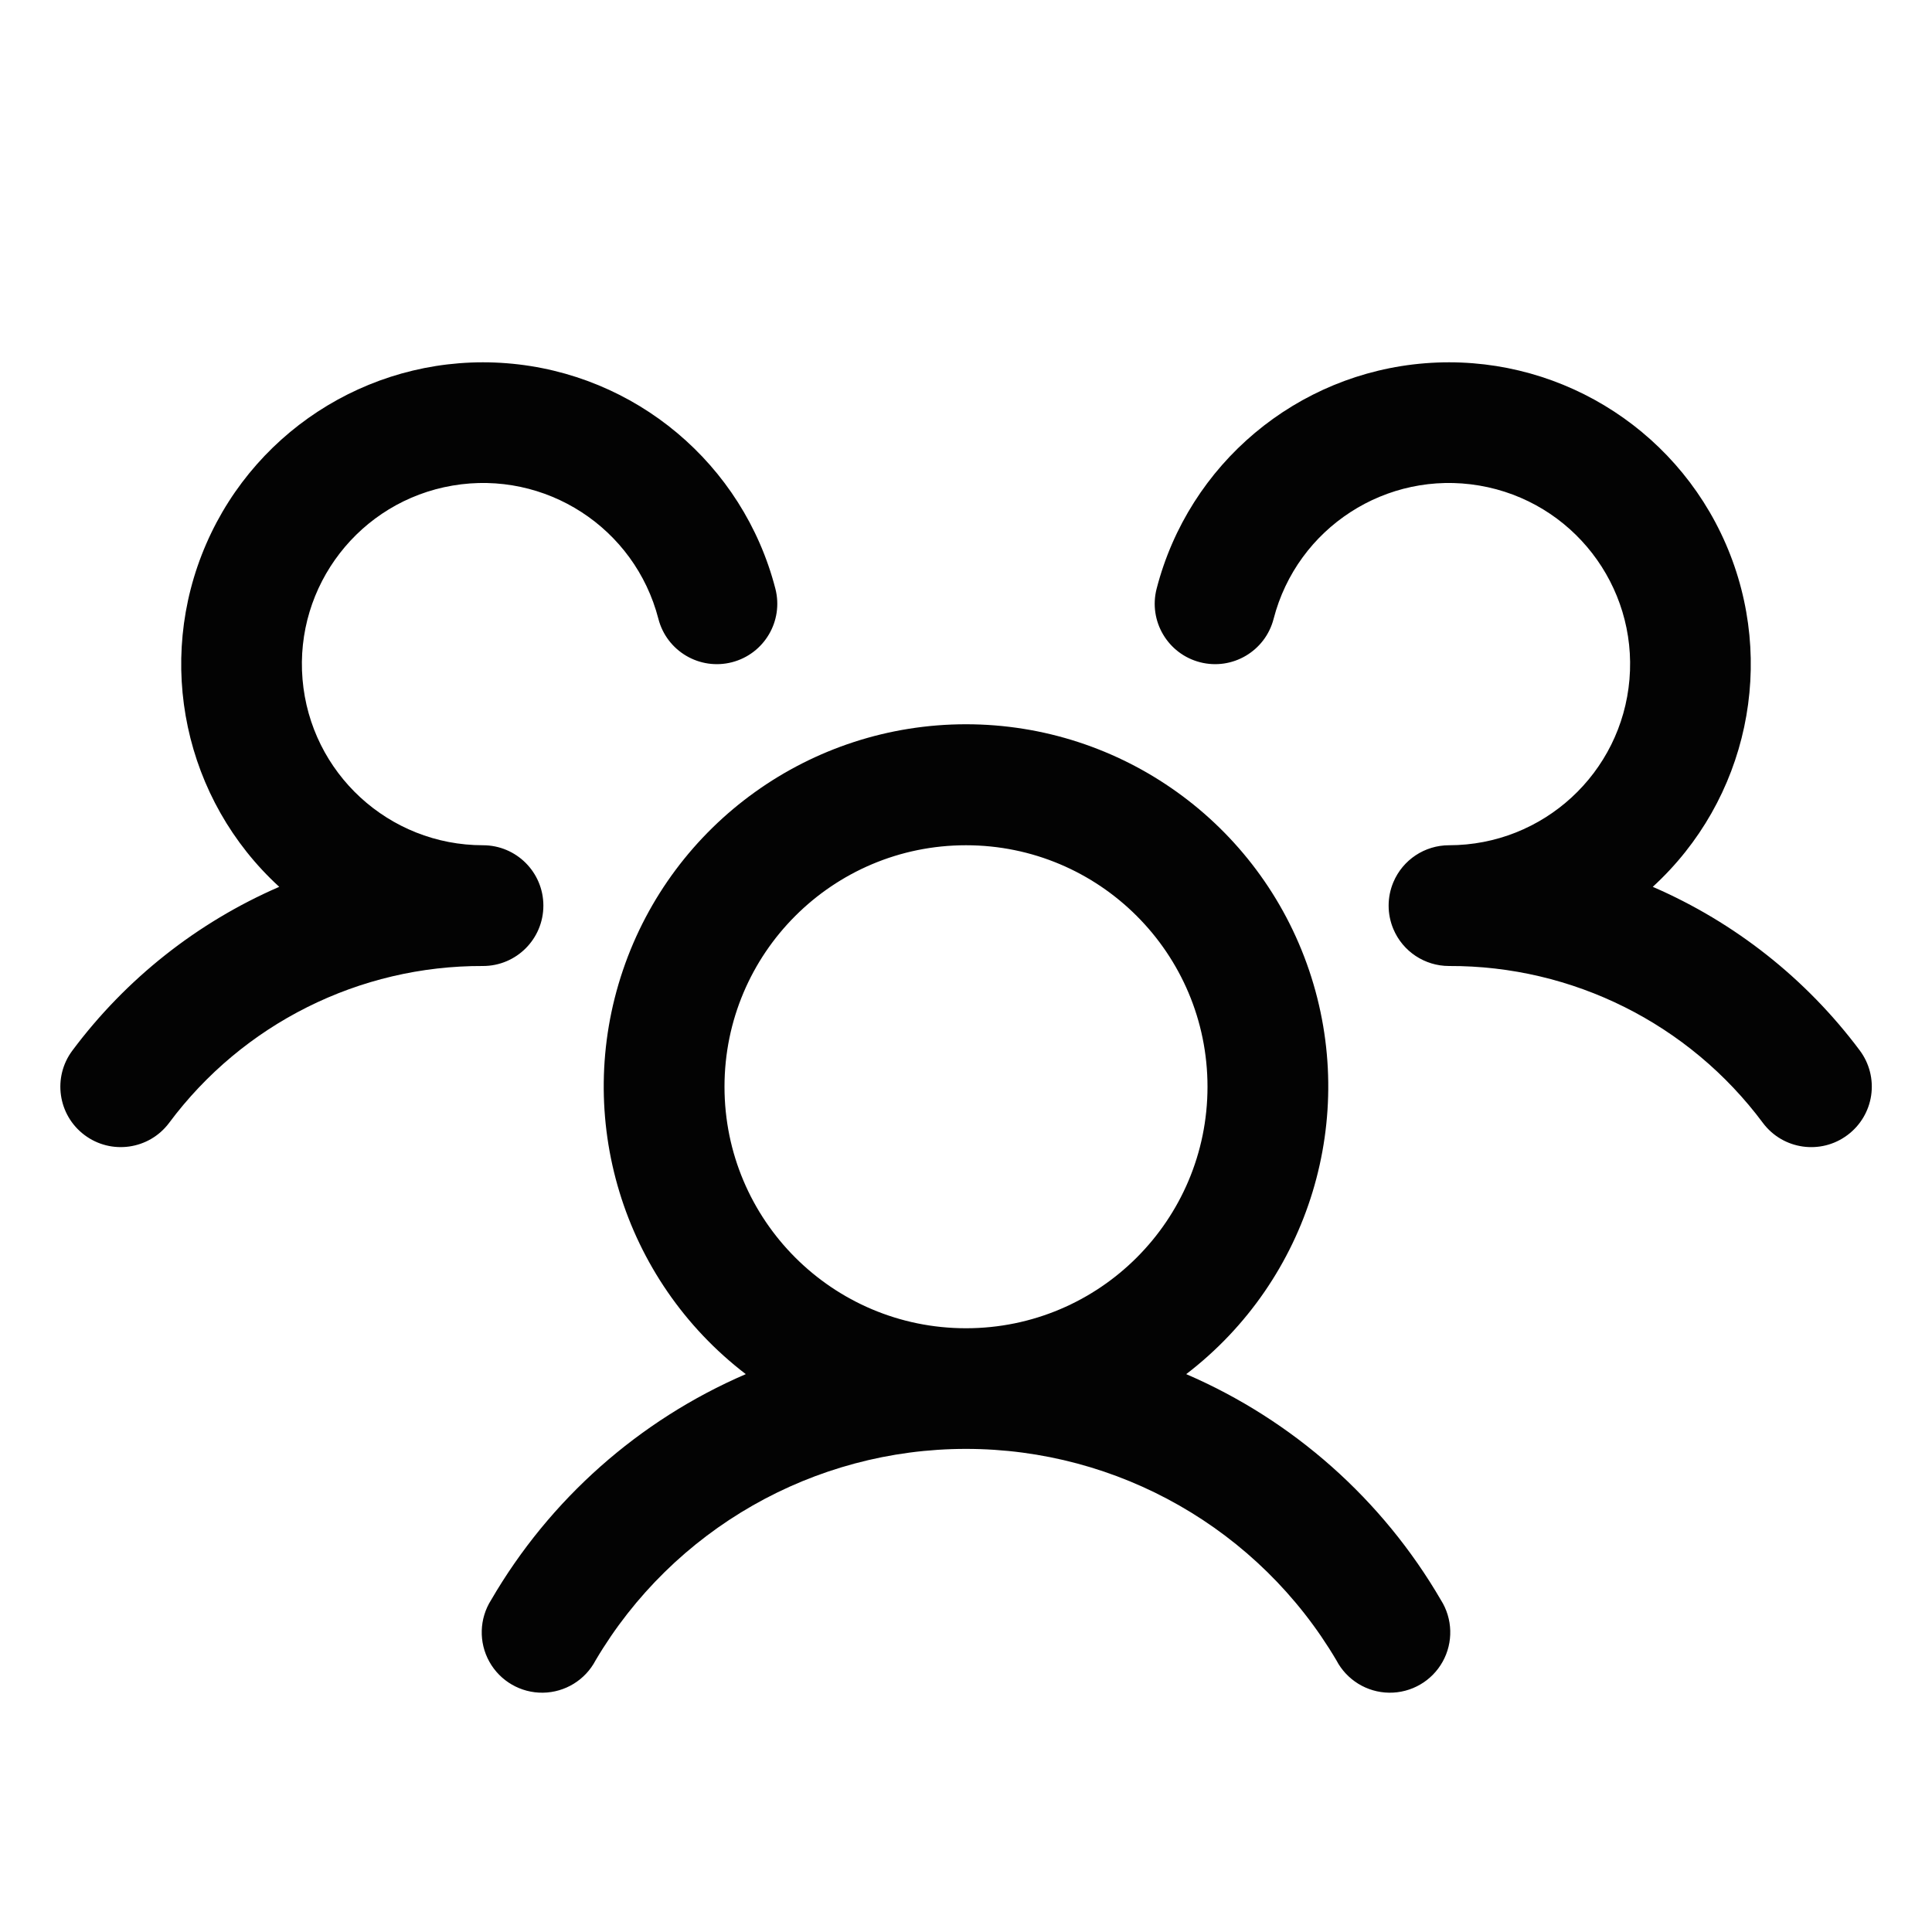
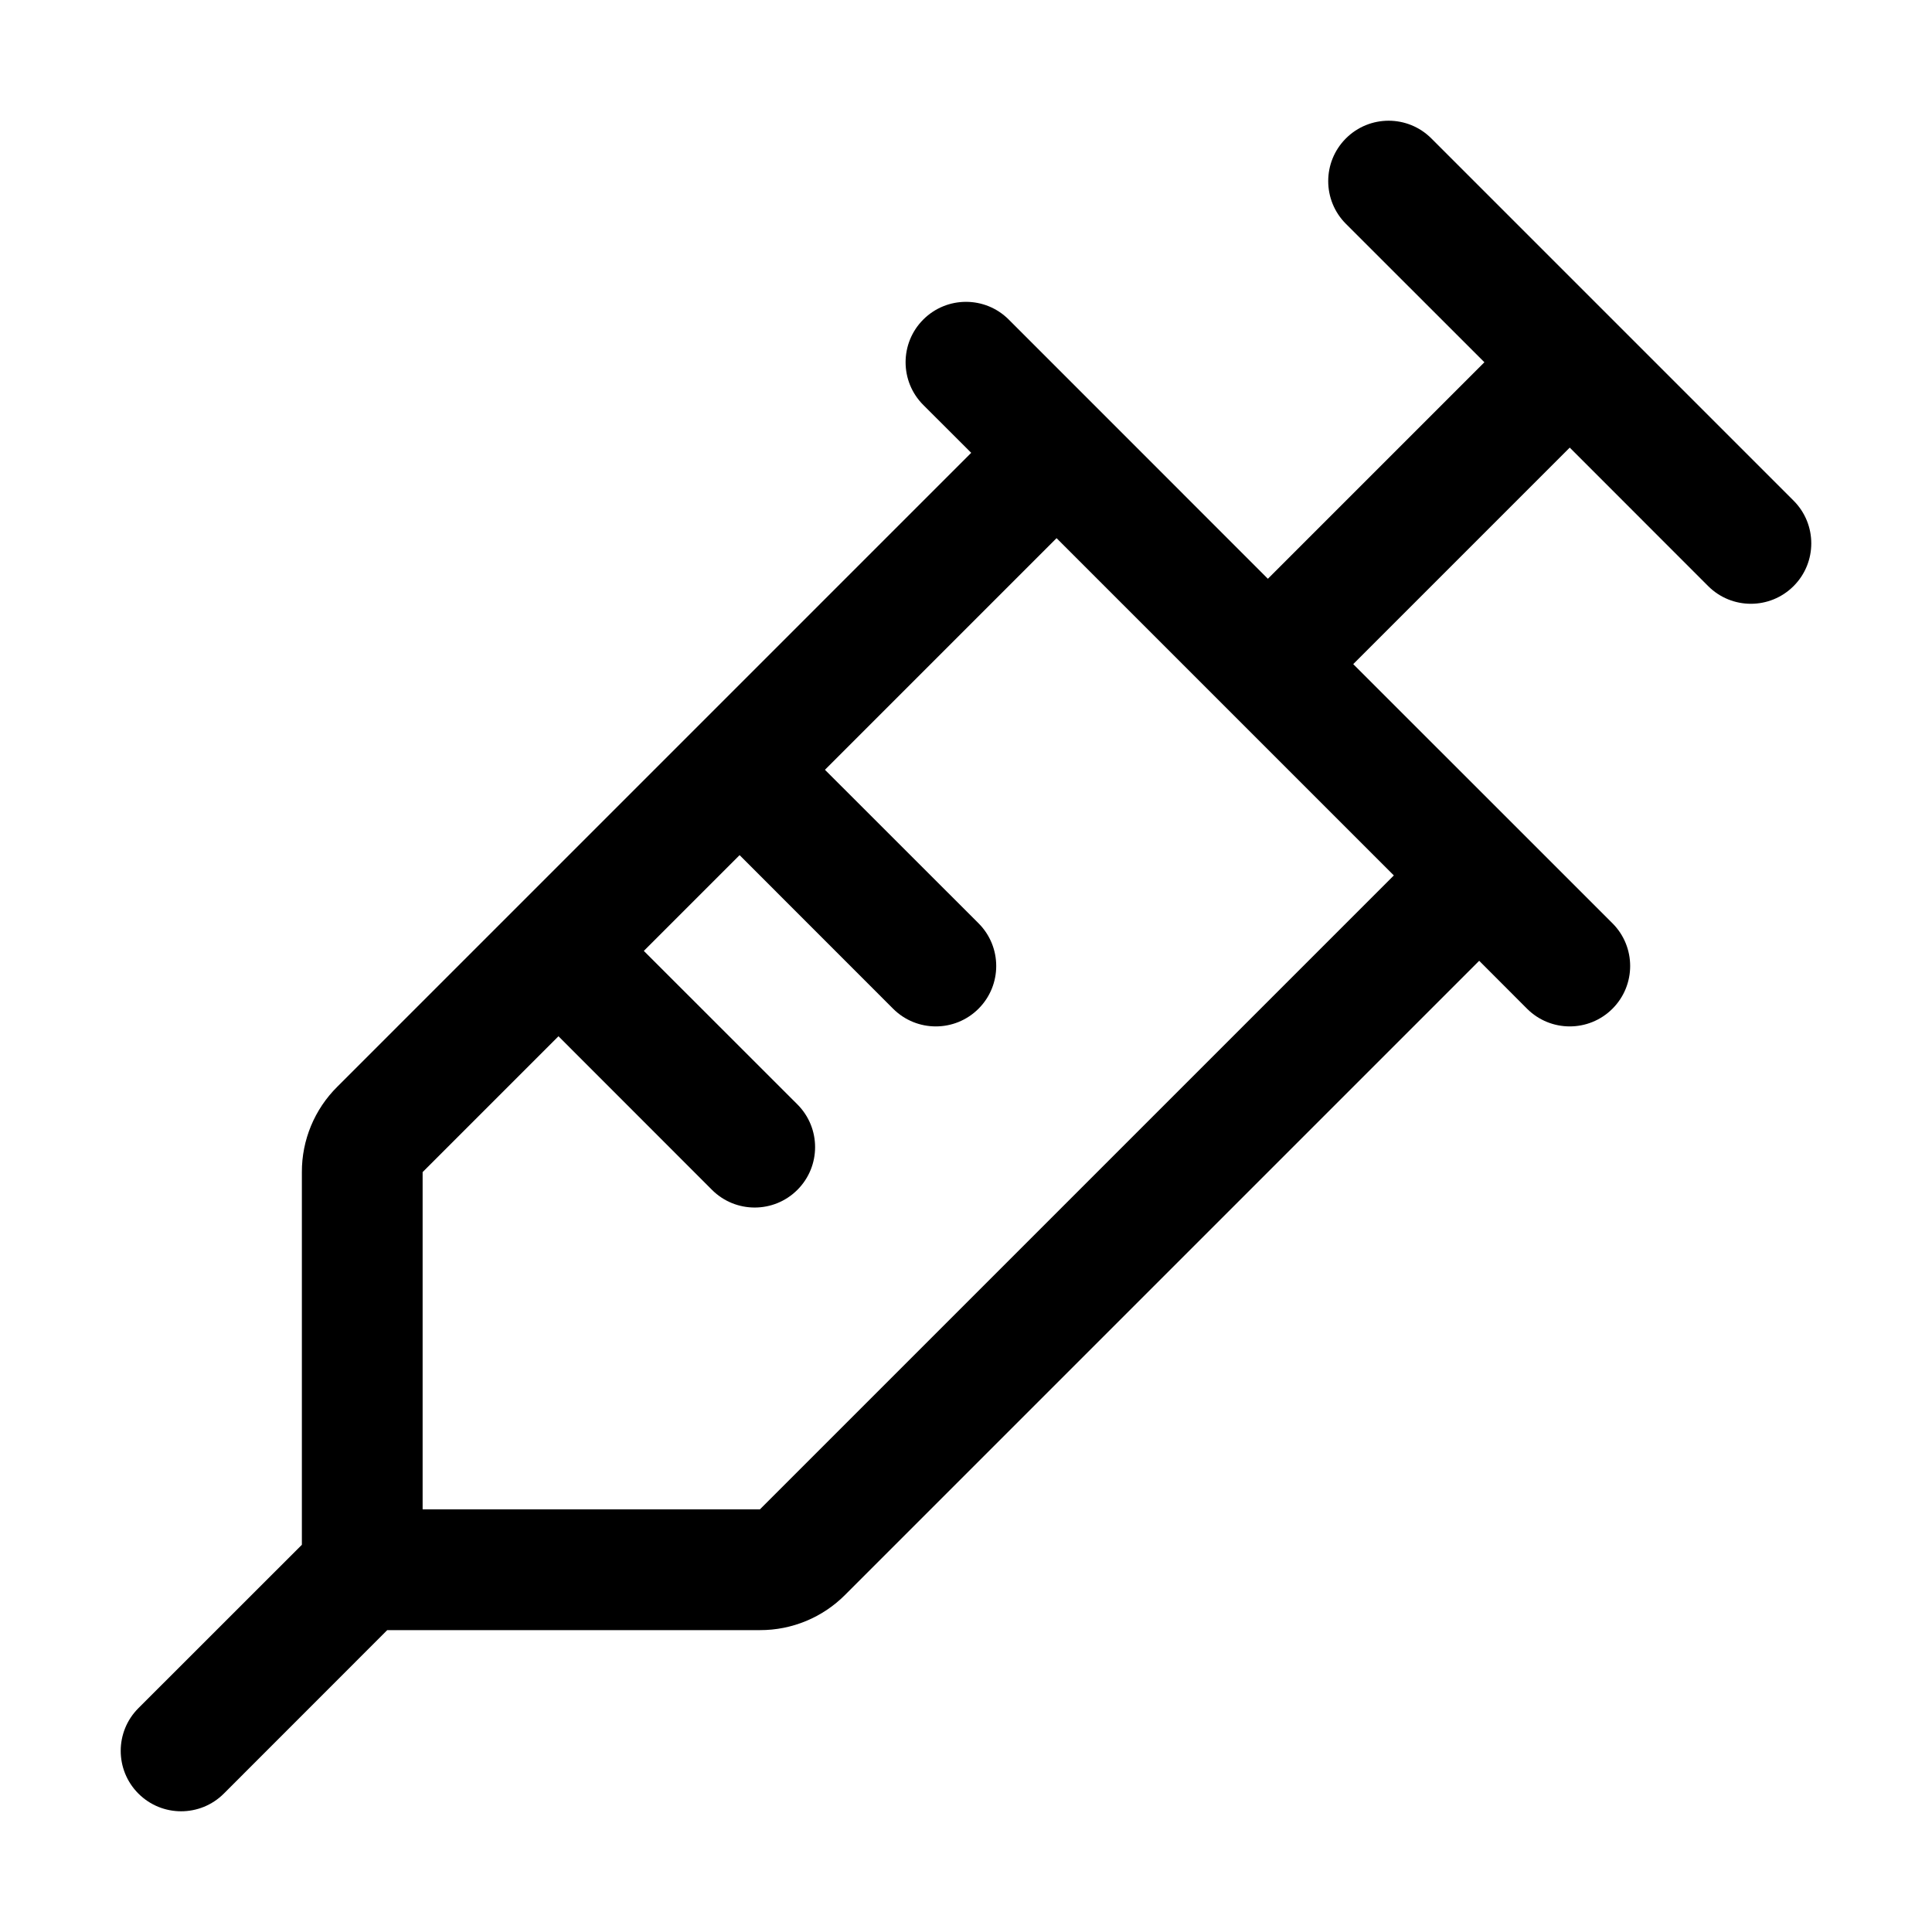
- <svg xmlns="http://www.w3.org/2000/svg" width="32" height="32" fill="#030303" viewBox="0 0 256 256">
-   <path d="M244.8,150.4a8,8,0,0,1-11.2-1.6A51.6,51.6,0,0,0,192,128a8,8,0,0,1-7.37-4.89,8,8,0,0,1,0-6.22A8,8,0,0,1,192,112a24,24,0,1,0-23.24-30,8,8,0,1,1-15.5-4A40,40,0,1,1,219,117.51a67.94,67.94,0,0,1,27.43,21.68A8,8,0,0,1,244.8,150.4ZM190.92,212a8,8,0,1,1-13.84,8,57,57,0,0,0-98.16,0,8,8,0,1,1-13.84-8,72.06,72.06,0,0,1,33.74-29.92,48,48,0,1,1,58.36,0A72.06,72.06,0,0,1,190.92,212ZM128,176a32,32,0,1,0-32-32A32,32,0,0,0,128,176ZM72,120a8,8,0,0,0-8-8A24,24,0,1,1,87.24,82a8,8,0,1,0,15.5-4A40,40,0,1,0,37,117.51,67.94,67.94,0,0,0,9.6,139.19a8,8,0,1,0,12.8,9.61A51.6,51.6,0,0,1,64,128,8,8,0,0,0,72,120Z" />
+ <svg xmlns="http://www.w3.org/2000/svg" width="32" height="32" fill="#000000" viewBox="0 0 256 256">
+   <path d="M237.66,66.34l-48-48a8,8,0,0,0-11.32,11.32L196.69,48,168,76.69,133.66,42.34a8,8,0,0,0-11.32,11.32L128.69,60l-84,84A15.86,15.86,0,0,0,40,155.31v49.38L18.34,226.34a8,8,0,0,0,11.32,11.32L51.31,216h49.38A15.86,15.86,0,0,0,112,211.31l84-84,6.34,6.35a8,8,0,0,0,11.32-11.32L179.31,88,208,59.31l18.34,18.35a8,8,0,0,0,11.32-11.32ZM100.69,200H56V155.31l18-18,20.34,20.35a8,8,0,0,0,11.32-11.32L85.31,126,98,113.31l20.34,20.35a8,8,0,0,0,11.32-11.32L109.31,102,140,71.31,184.69,116Z" />
</svg>
